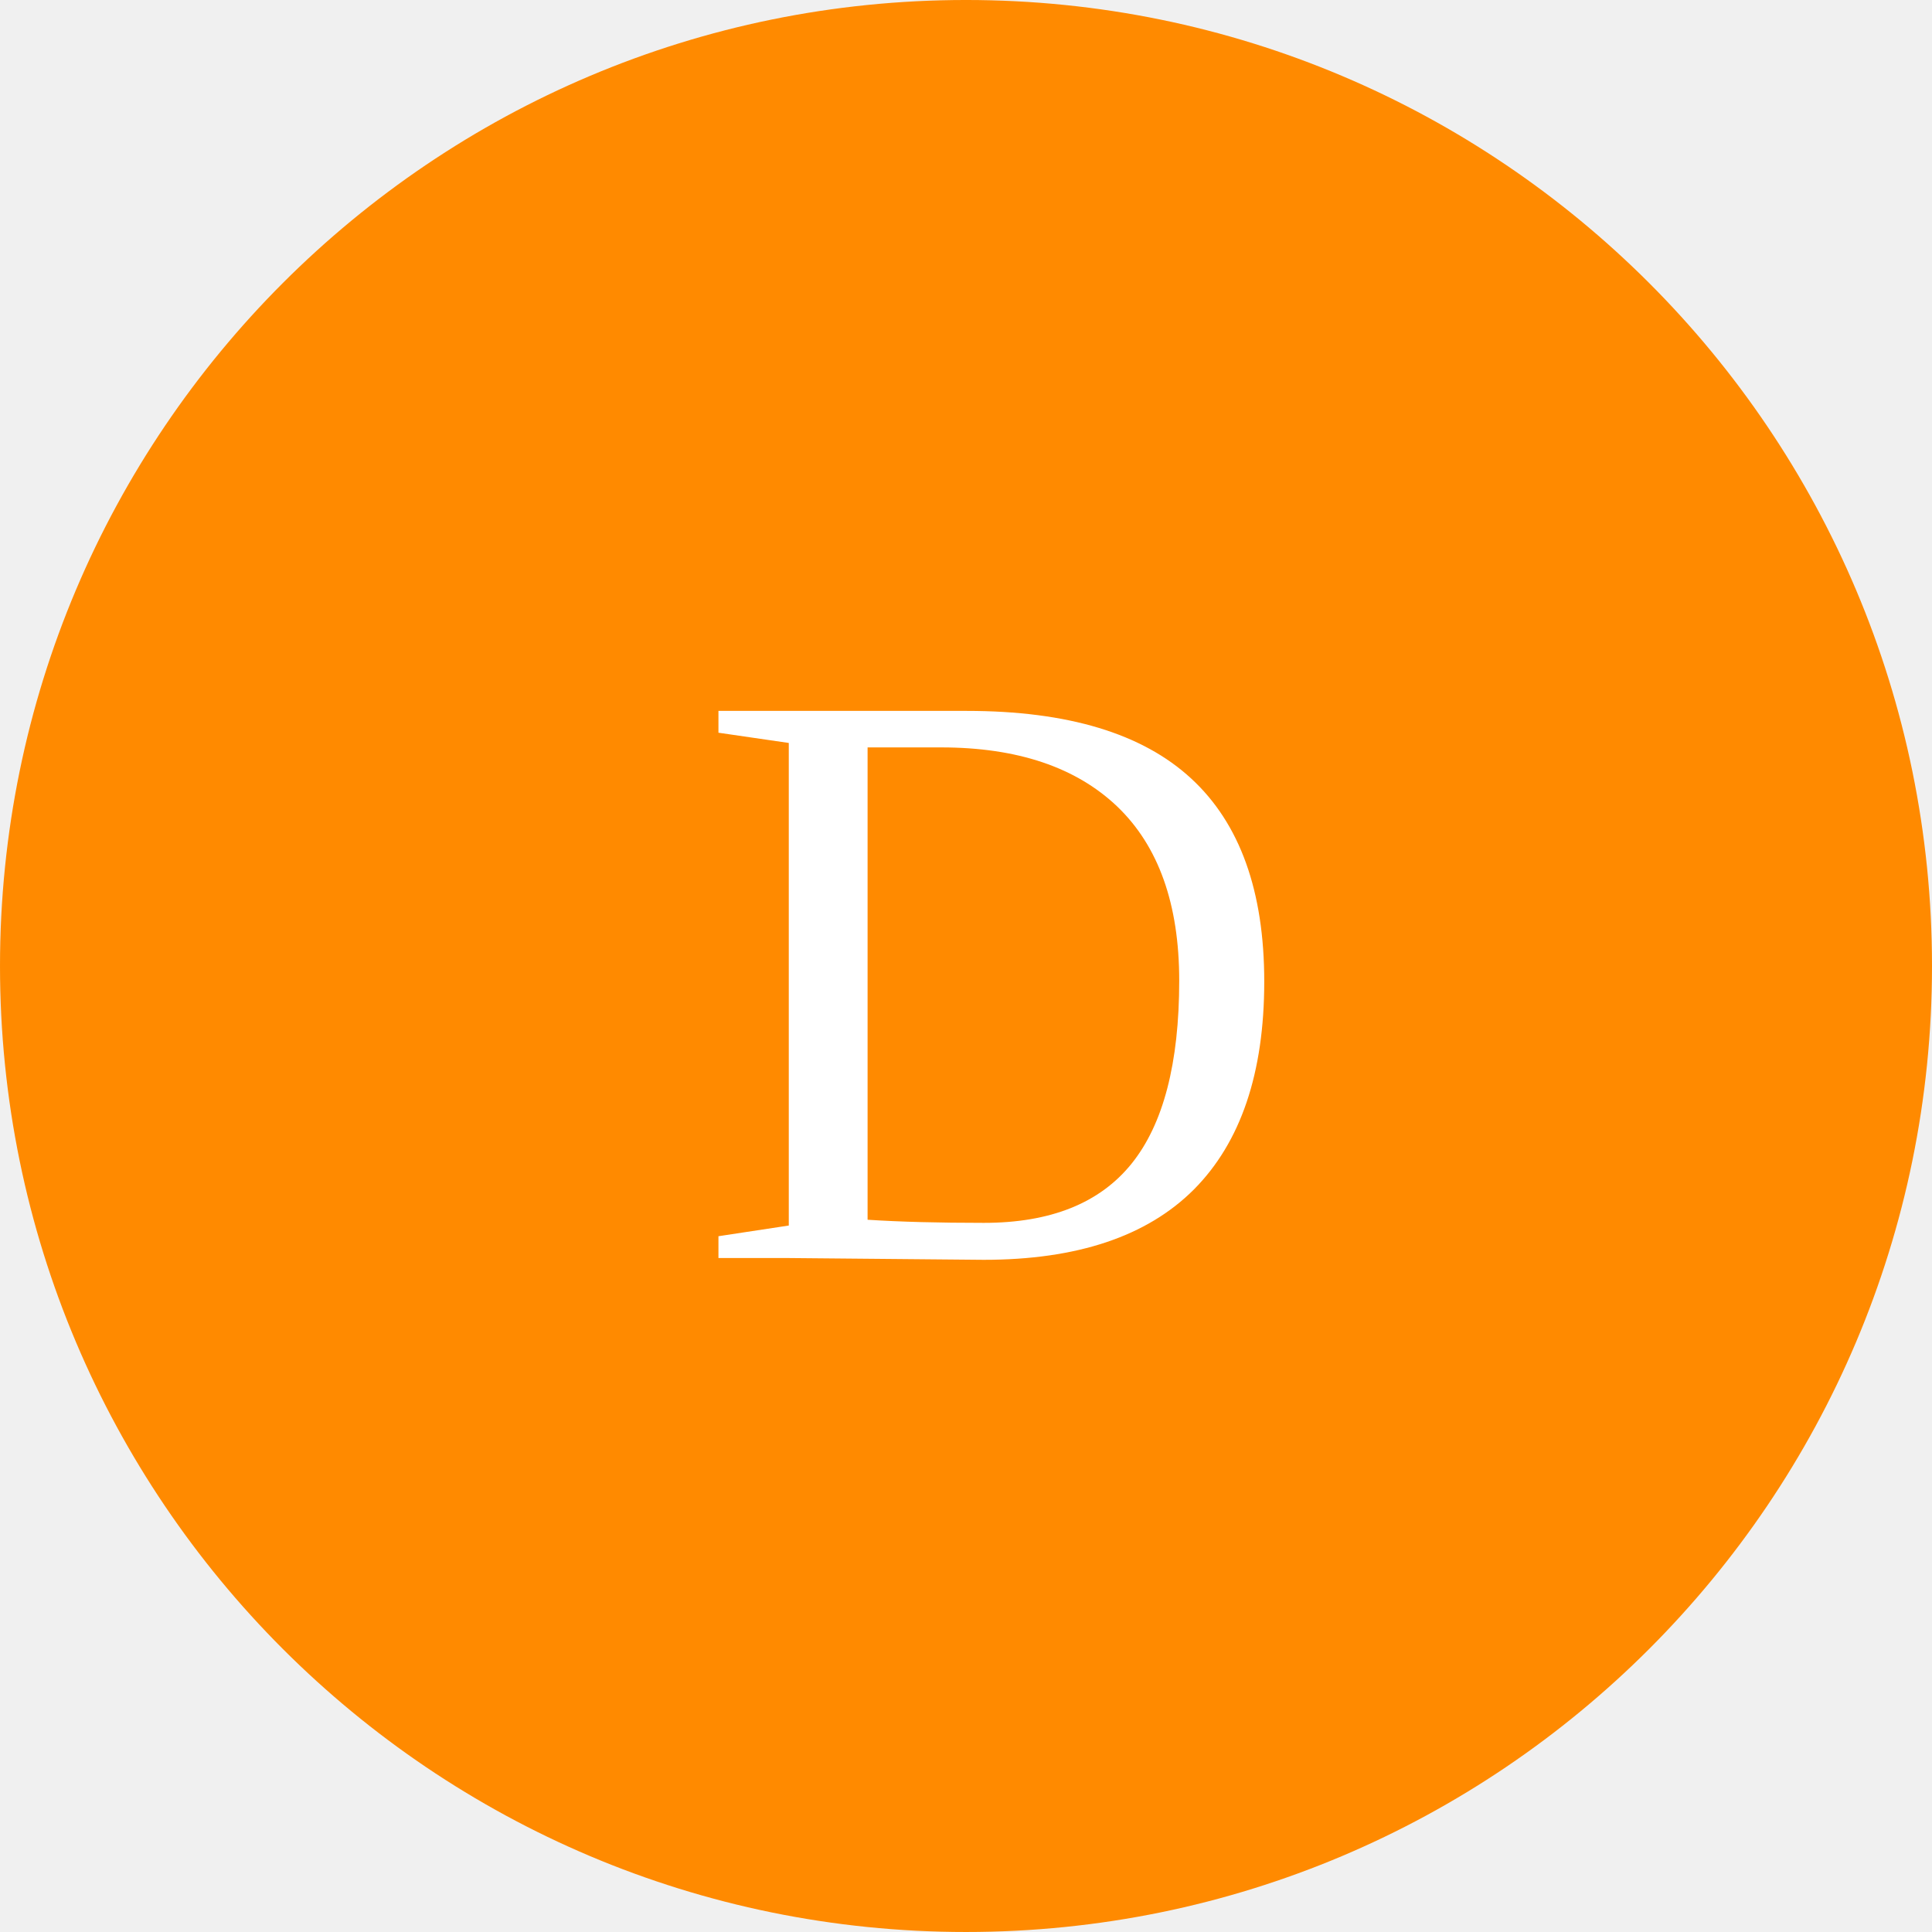
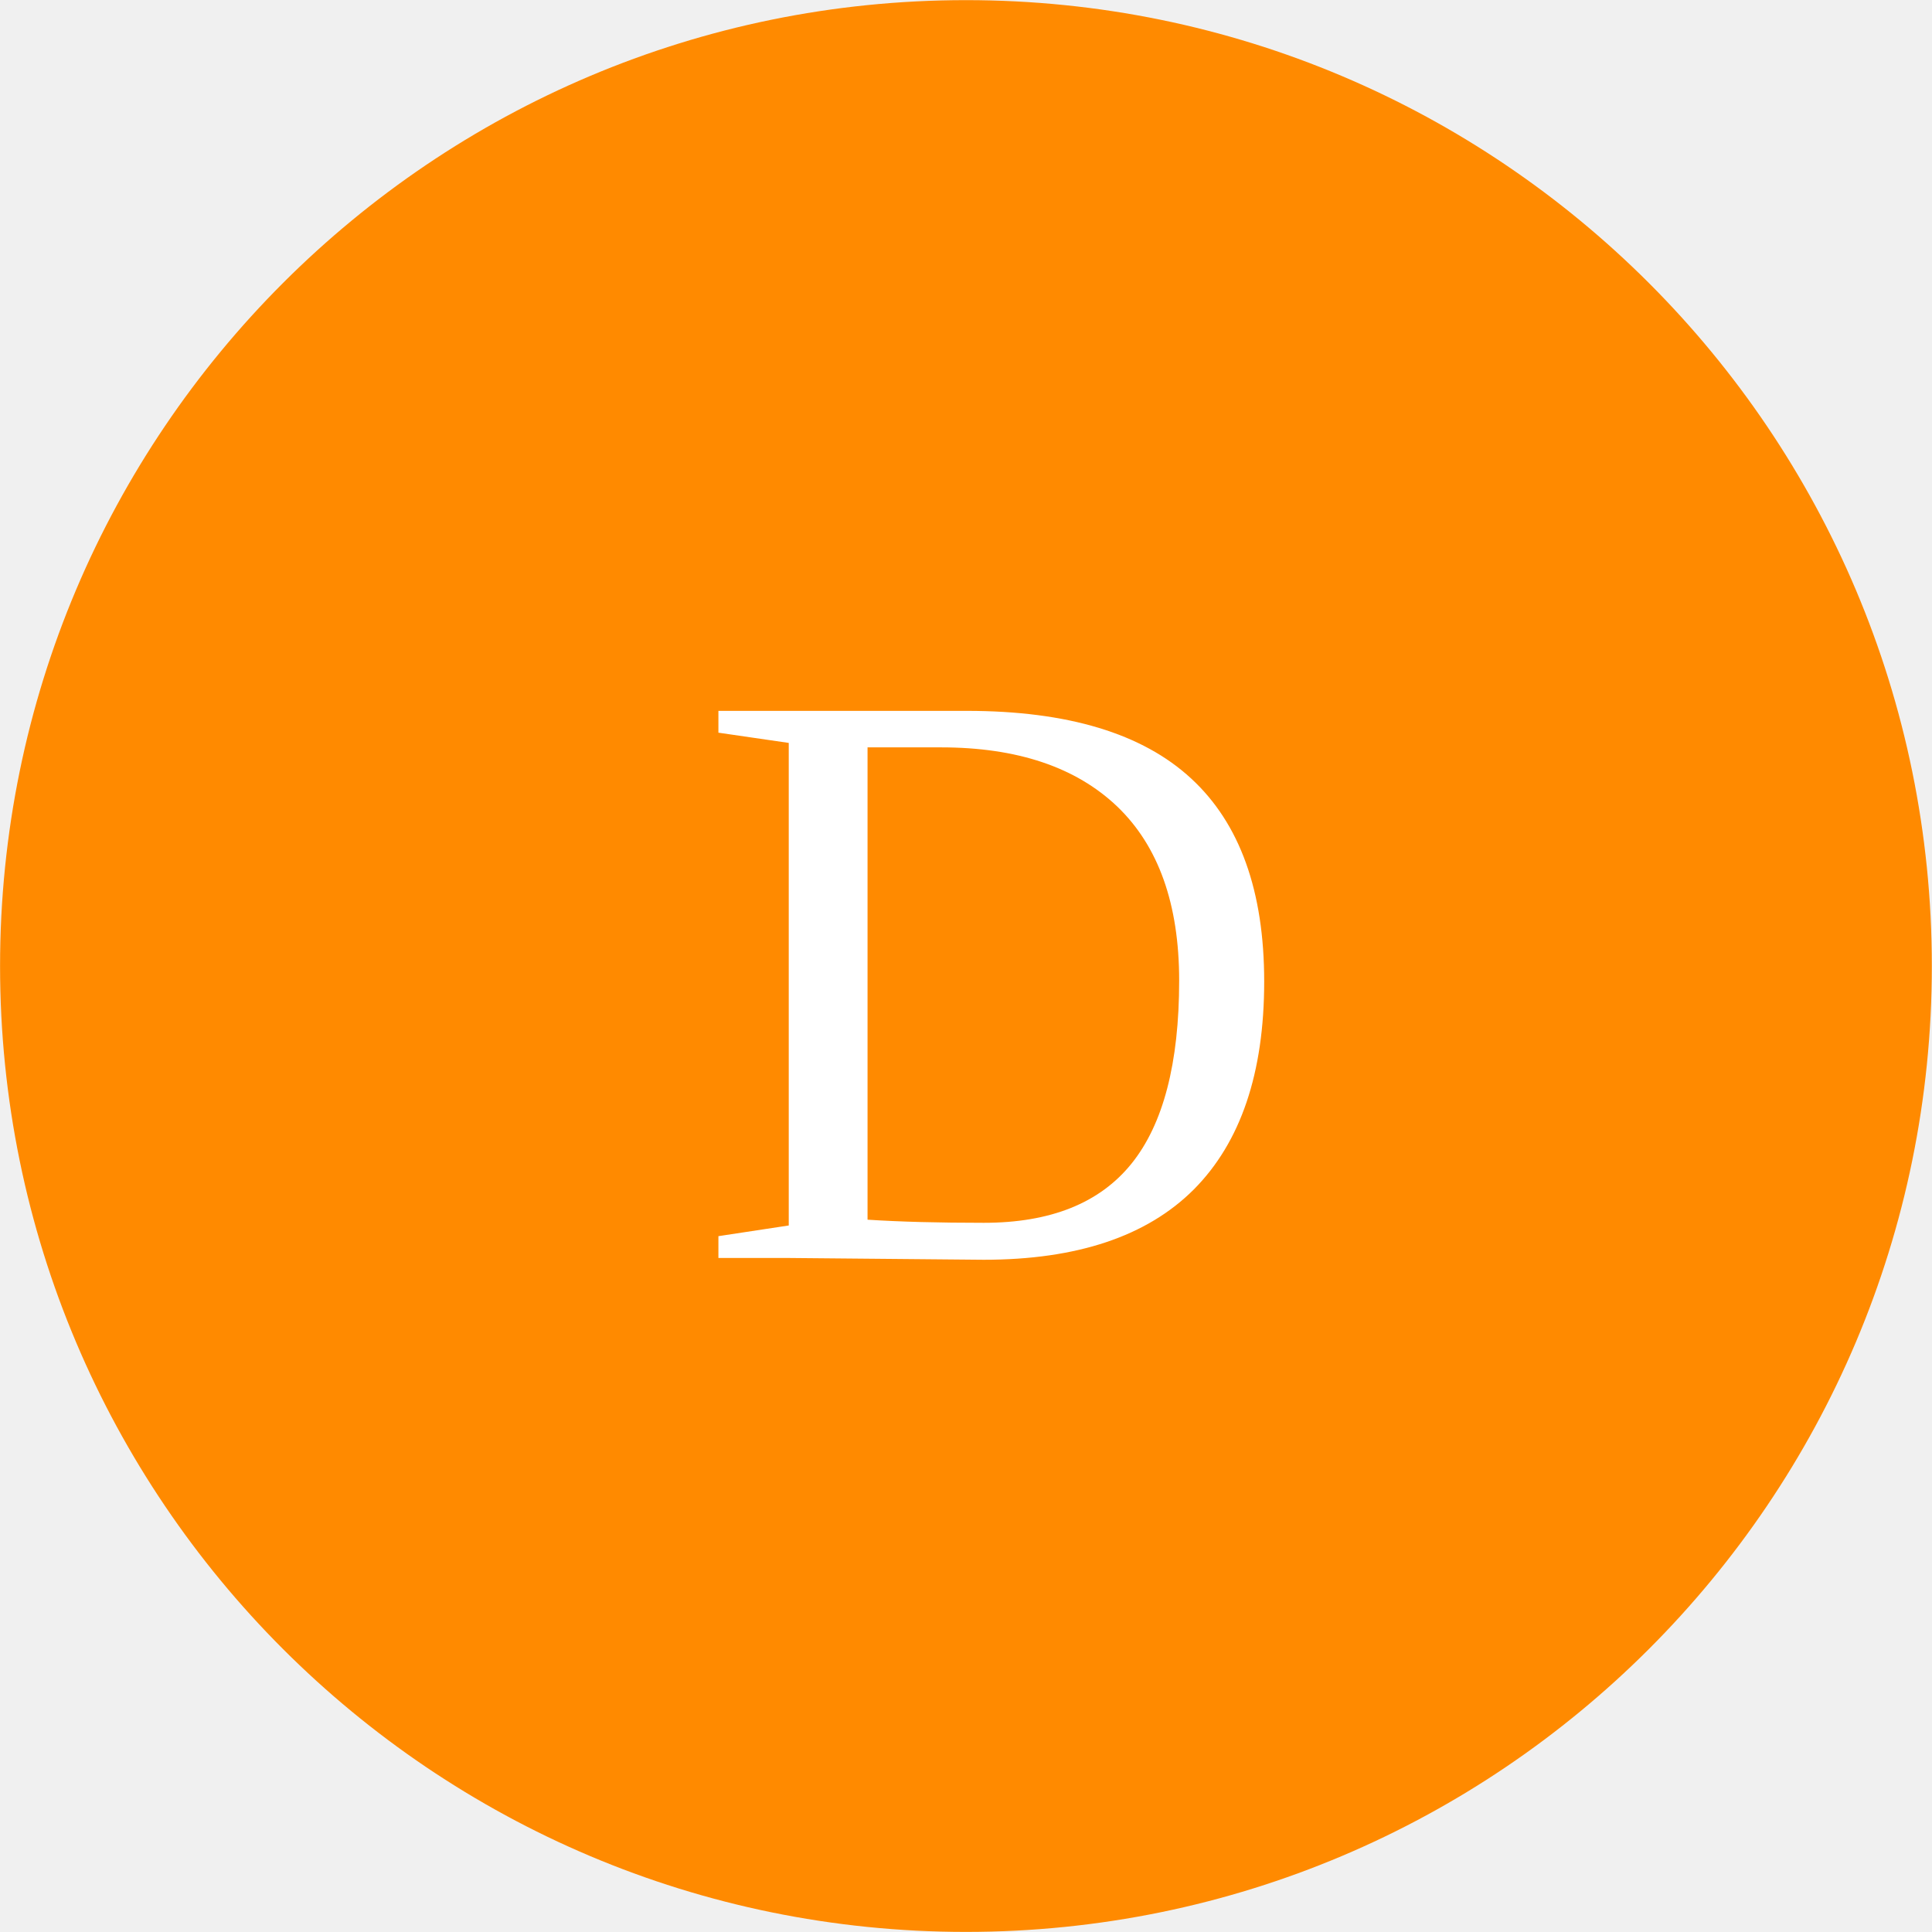
- <svg xmlns="http://www.w3.org/2000/svg" width="152.4mm" height="152.4mm" viewBox="0 0 152.4 152.4" version="1.1" id="svg1">
+ <svg xmlns="http://www.w3.org/2000/svg" width="8.467mm" height="8.467mm" viewBox="0 0 8.467 8.467" version="1.1" id="svg1">
  <defs id="defs1">
    <rect x="74.703" y="16.804" width="47.13" height="42.004" id="rect3" />
  </defs>
  <g id="layer1" transform="translate(-164.0417,-129.9104)">
-     <circle style="display:inline;fill:#ff8a00;fill-opacity:1;stroke-width:2.248" id="path2" cx="240.242" cy="206.11" r="76.2" />
-     <text xml:space="preserve" id="text3" style="font-size:29.333px;white-space:pre;shape-inside:url(#rect3);display:inline;fill:#ffffff;fill-opacity:1" transform="matrix(2.247498,0,0,2.247498,50.92294,133.0484)">
-       <tspan x="74.703" y="42.758" id="tspan2">D</tspan>
+     <circle style="display:inline;fill:#ff8a00;fill-opacity:1;stroke-width:0.125" id="path2" cx="168.275" cy="134.144" r="4.233" />
+     <text xml:space="preserve" id="text3" style="font-size:29.333px;white-space:pre;shape-inside:url(#rect3);display:inline;fill:#ffffff;fill-opacity:1" transform="matrix(0.124861,0,0,0.124861,157.7573,130.0847)">
+       <tspan x="74.703" y="42.758" id="tspan1">D</tspan>
    </text>
  </g>
</svg>
